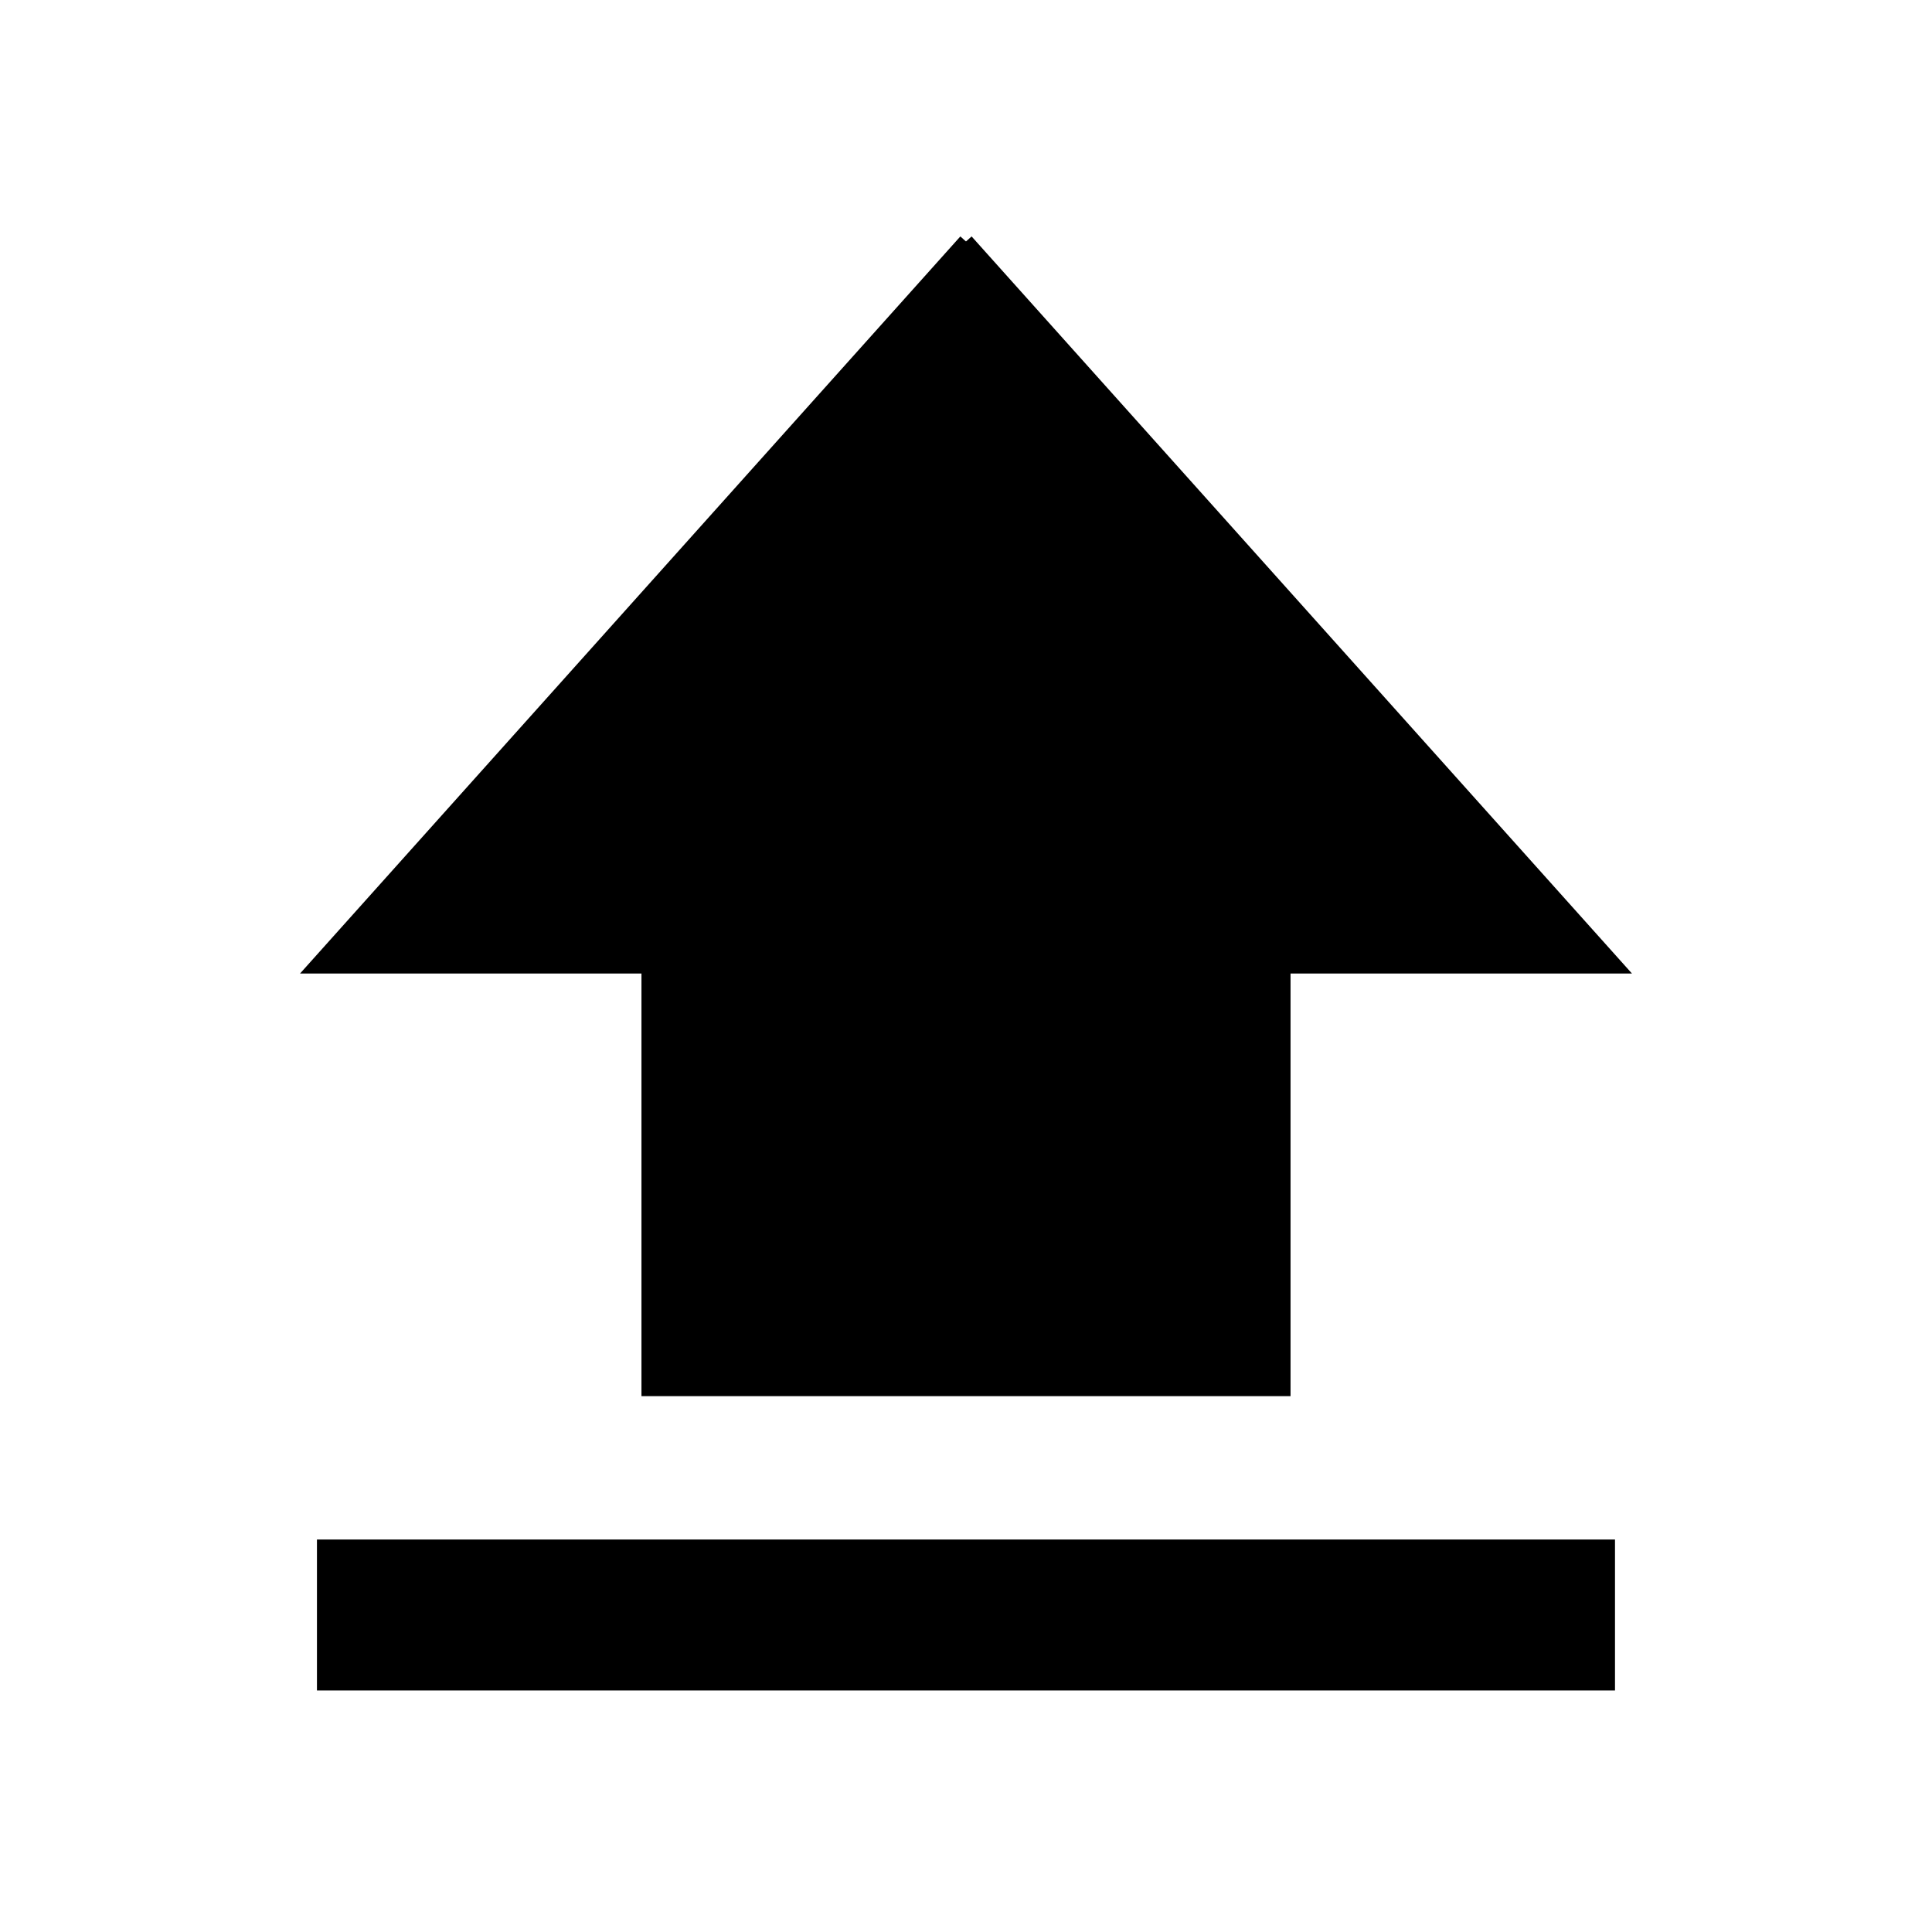
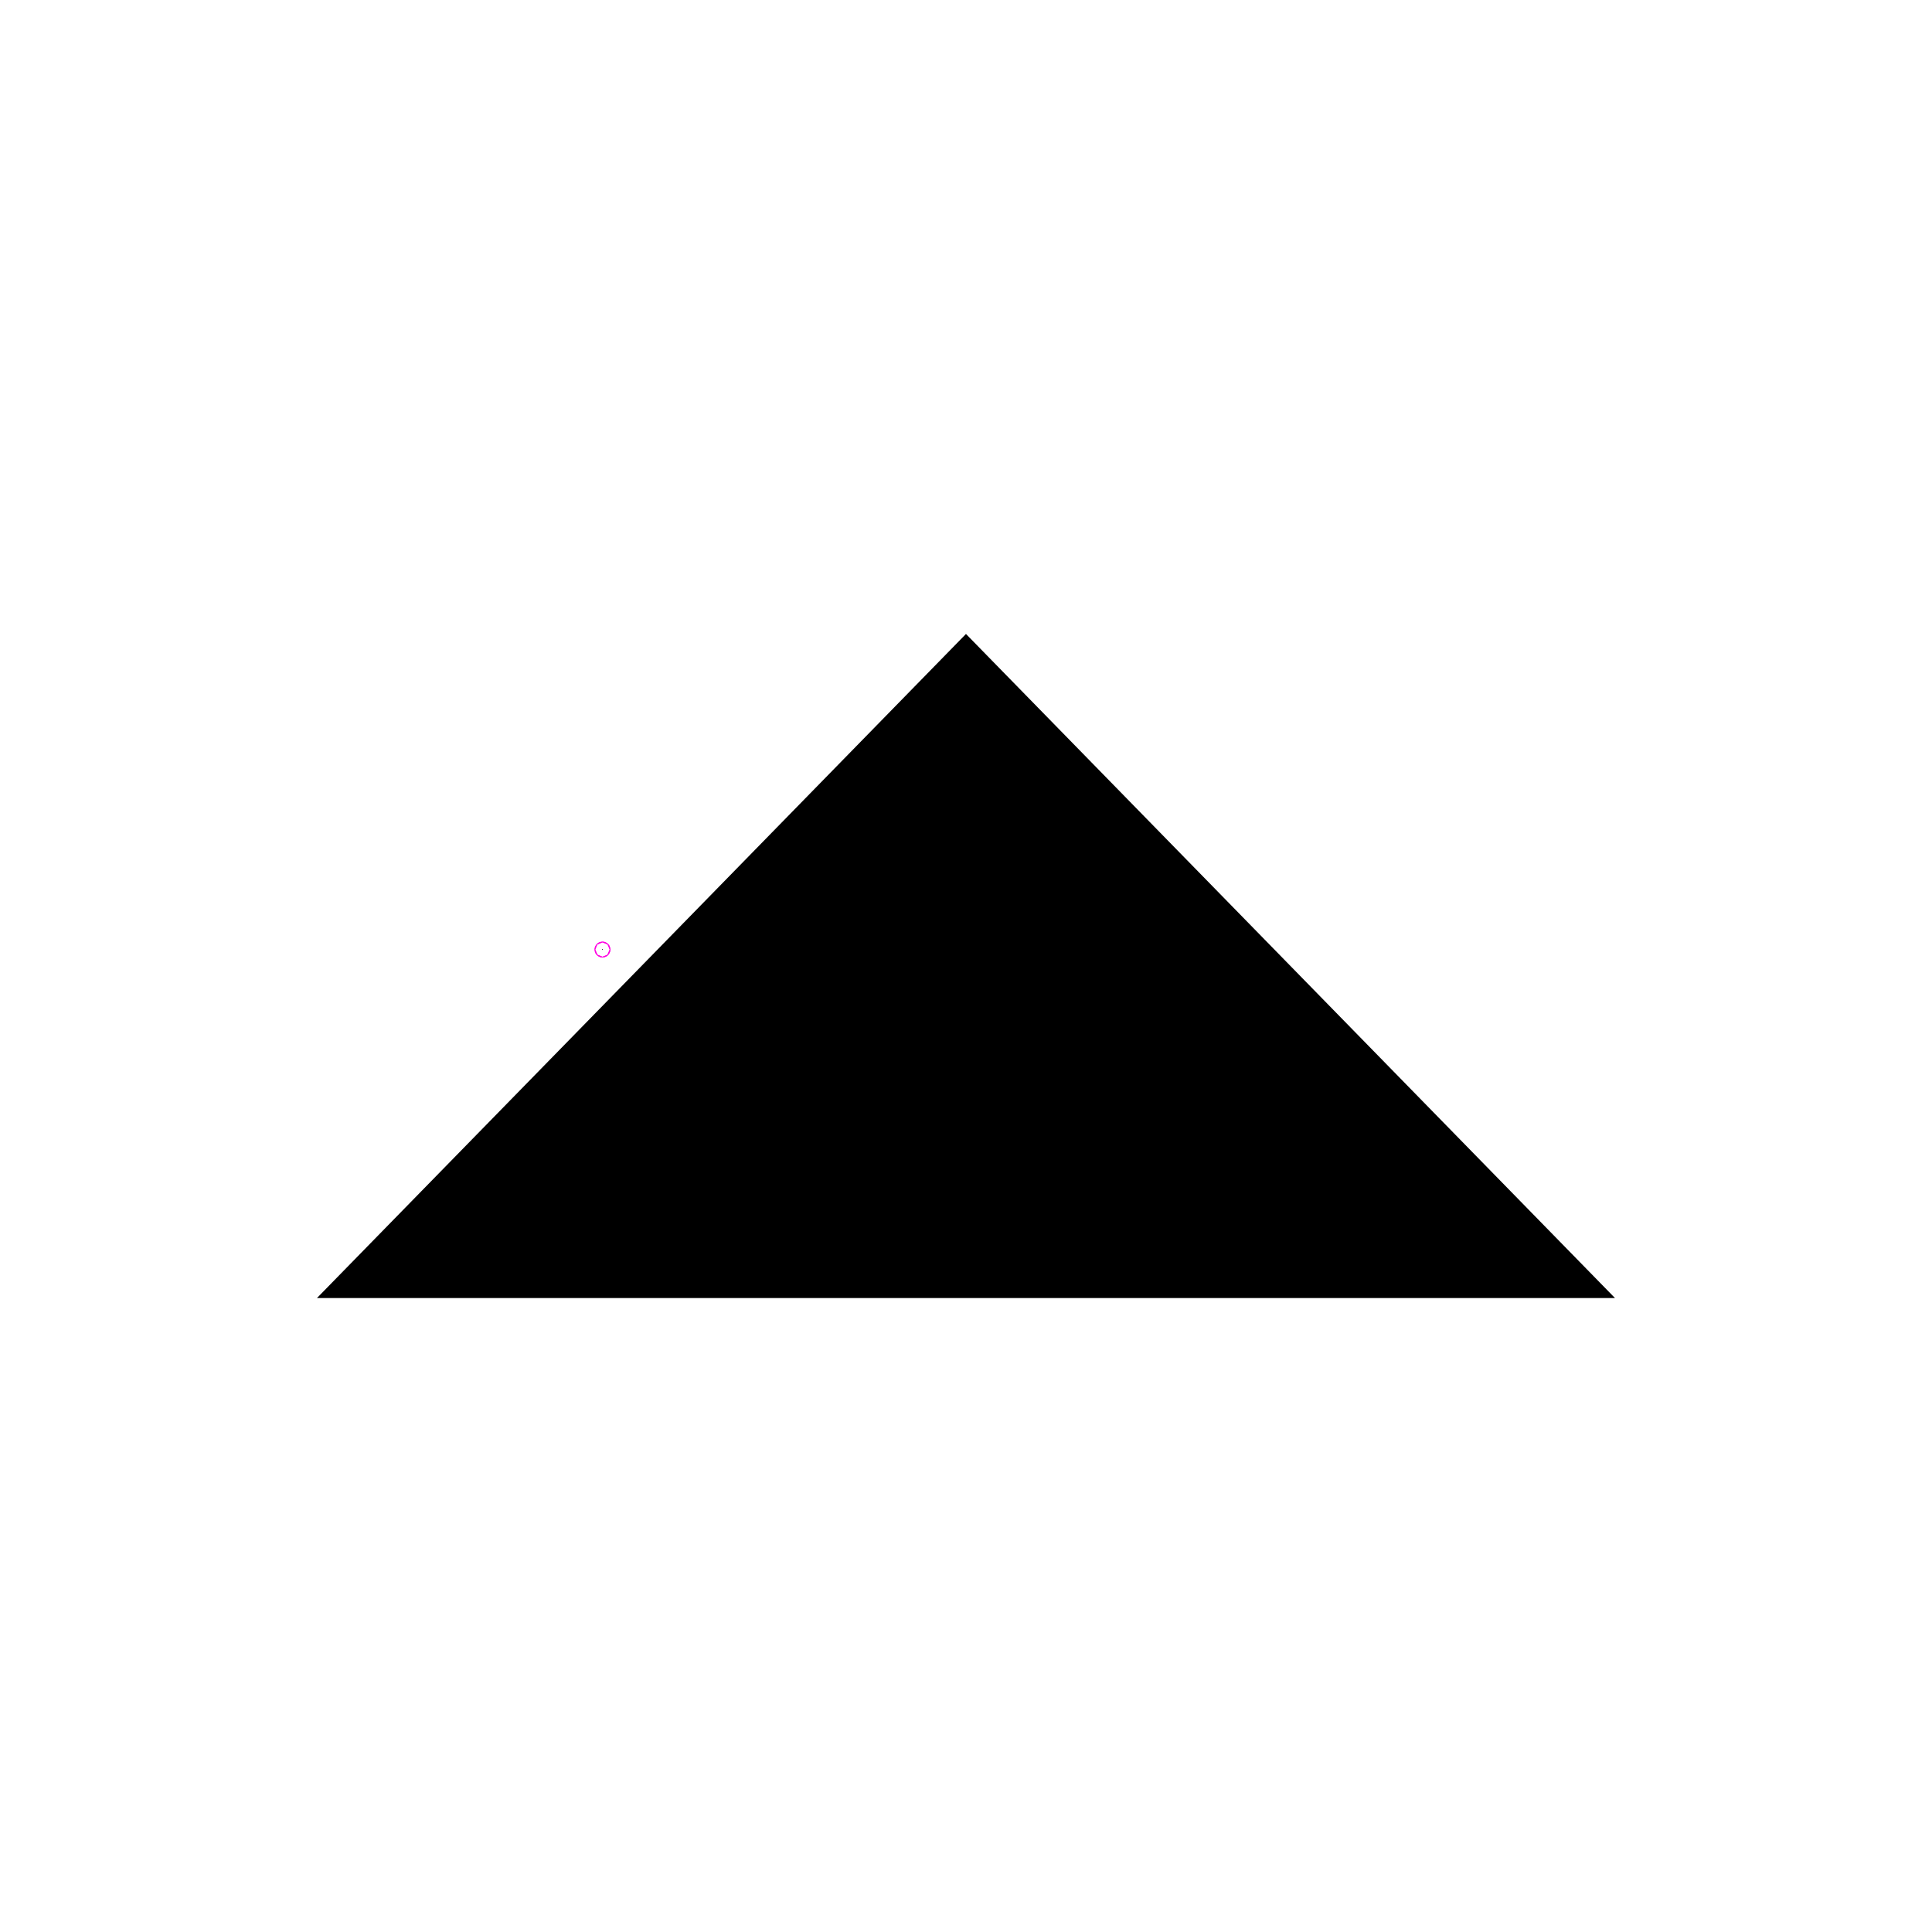
<svg xmlns="http://www.w3.org/2000/svg" width="128" height="128" viewBox="0 0 33.867 33.867" version="1.1" id="svg5">
  <defs id="defs2" />
  <g id="layer2" style="display:inline">
    <rect style="fill:#ffffff;fill-opacity:1;stroke:none;stroke-width:0.529;stroke-linecap:round;stroke-linejoin:round;stroke-miterlimit:4;stroke-dasharray:none;stroke-dashoffset:0;stroke-opacity:1;paint-order:normal" id="rect6916" width="33.867" height="33.867" x="0" y="0" />
    <circle id="path1400" style="fill:#000000;stroke:#ff00e2;stroke-width:0.265" cx="10.561" cy="16.645" r="0.006" />
    <circle id="path1402" style="fill:#000000;stroke:#ff00e2;stroke-width:0.265" cx="10.561" cy="16.645" r="0.006" />
  </g>
  <g id="layer1" style="display:inline">
-     <path style="fill:#000000;fill-opacity:1;stroke:#000000;stroke-width:0.265px;stroke-linecap:butt;stroke-linejoin:miter;stroke-opacity:1" d="M 16.933,4.233 5.556,16.933 h 5.821 v 7.408 l 11.113,0 0,-7.408 h 5.821 L 16.933,4.233" id="path1817" />
-     <path style="fill:none;stroke:#000000;stroke-width:2.646;stroke-linecap:butt;stroke-linejoin:miter;stroke-opacity:1;stroke-miterlimit:4;stroke-dasharray:none" d="M 5.556,28.31 H 28.31" id="path1950" />
+     <path style="fill:#000000;stroke:none;stroke-width:0.265px;stroke-linecap:butt;stroke-linejoin:miter;stroke-opacity:1;fill-opacity:1" d="M 16.933,11.113 5.556,22.754 H 28.31 Z" id="path948" />
  </g>
</svg>
